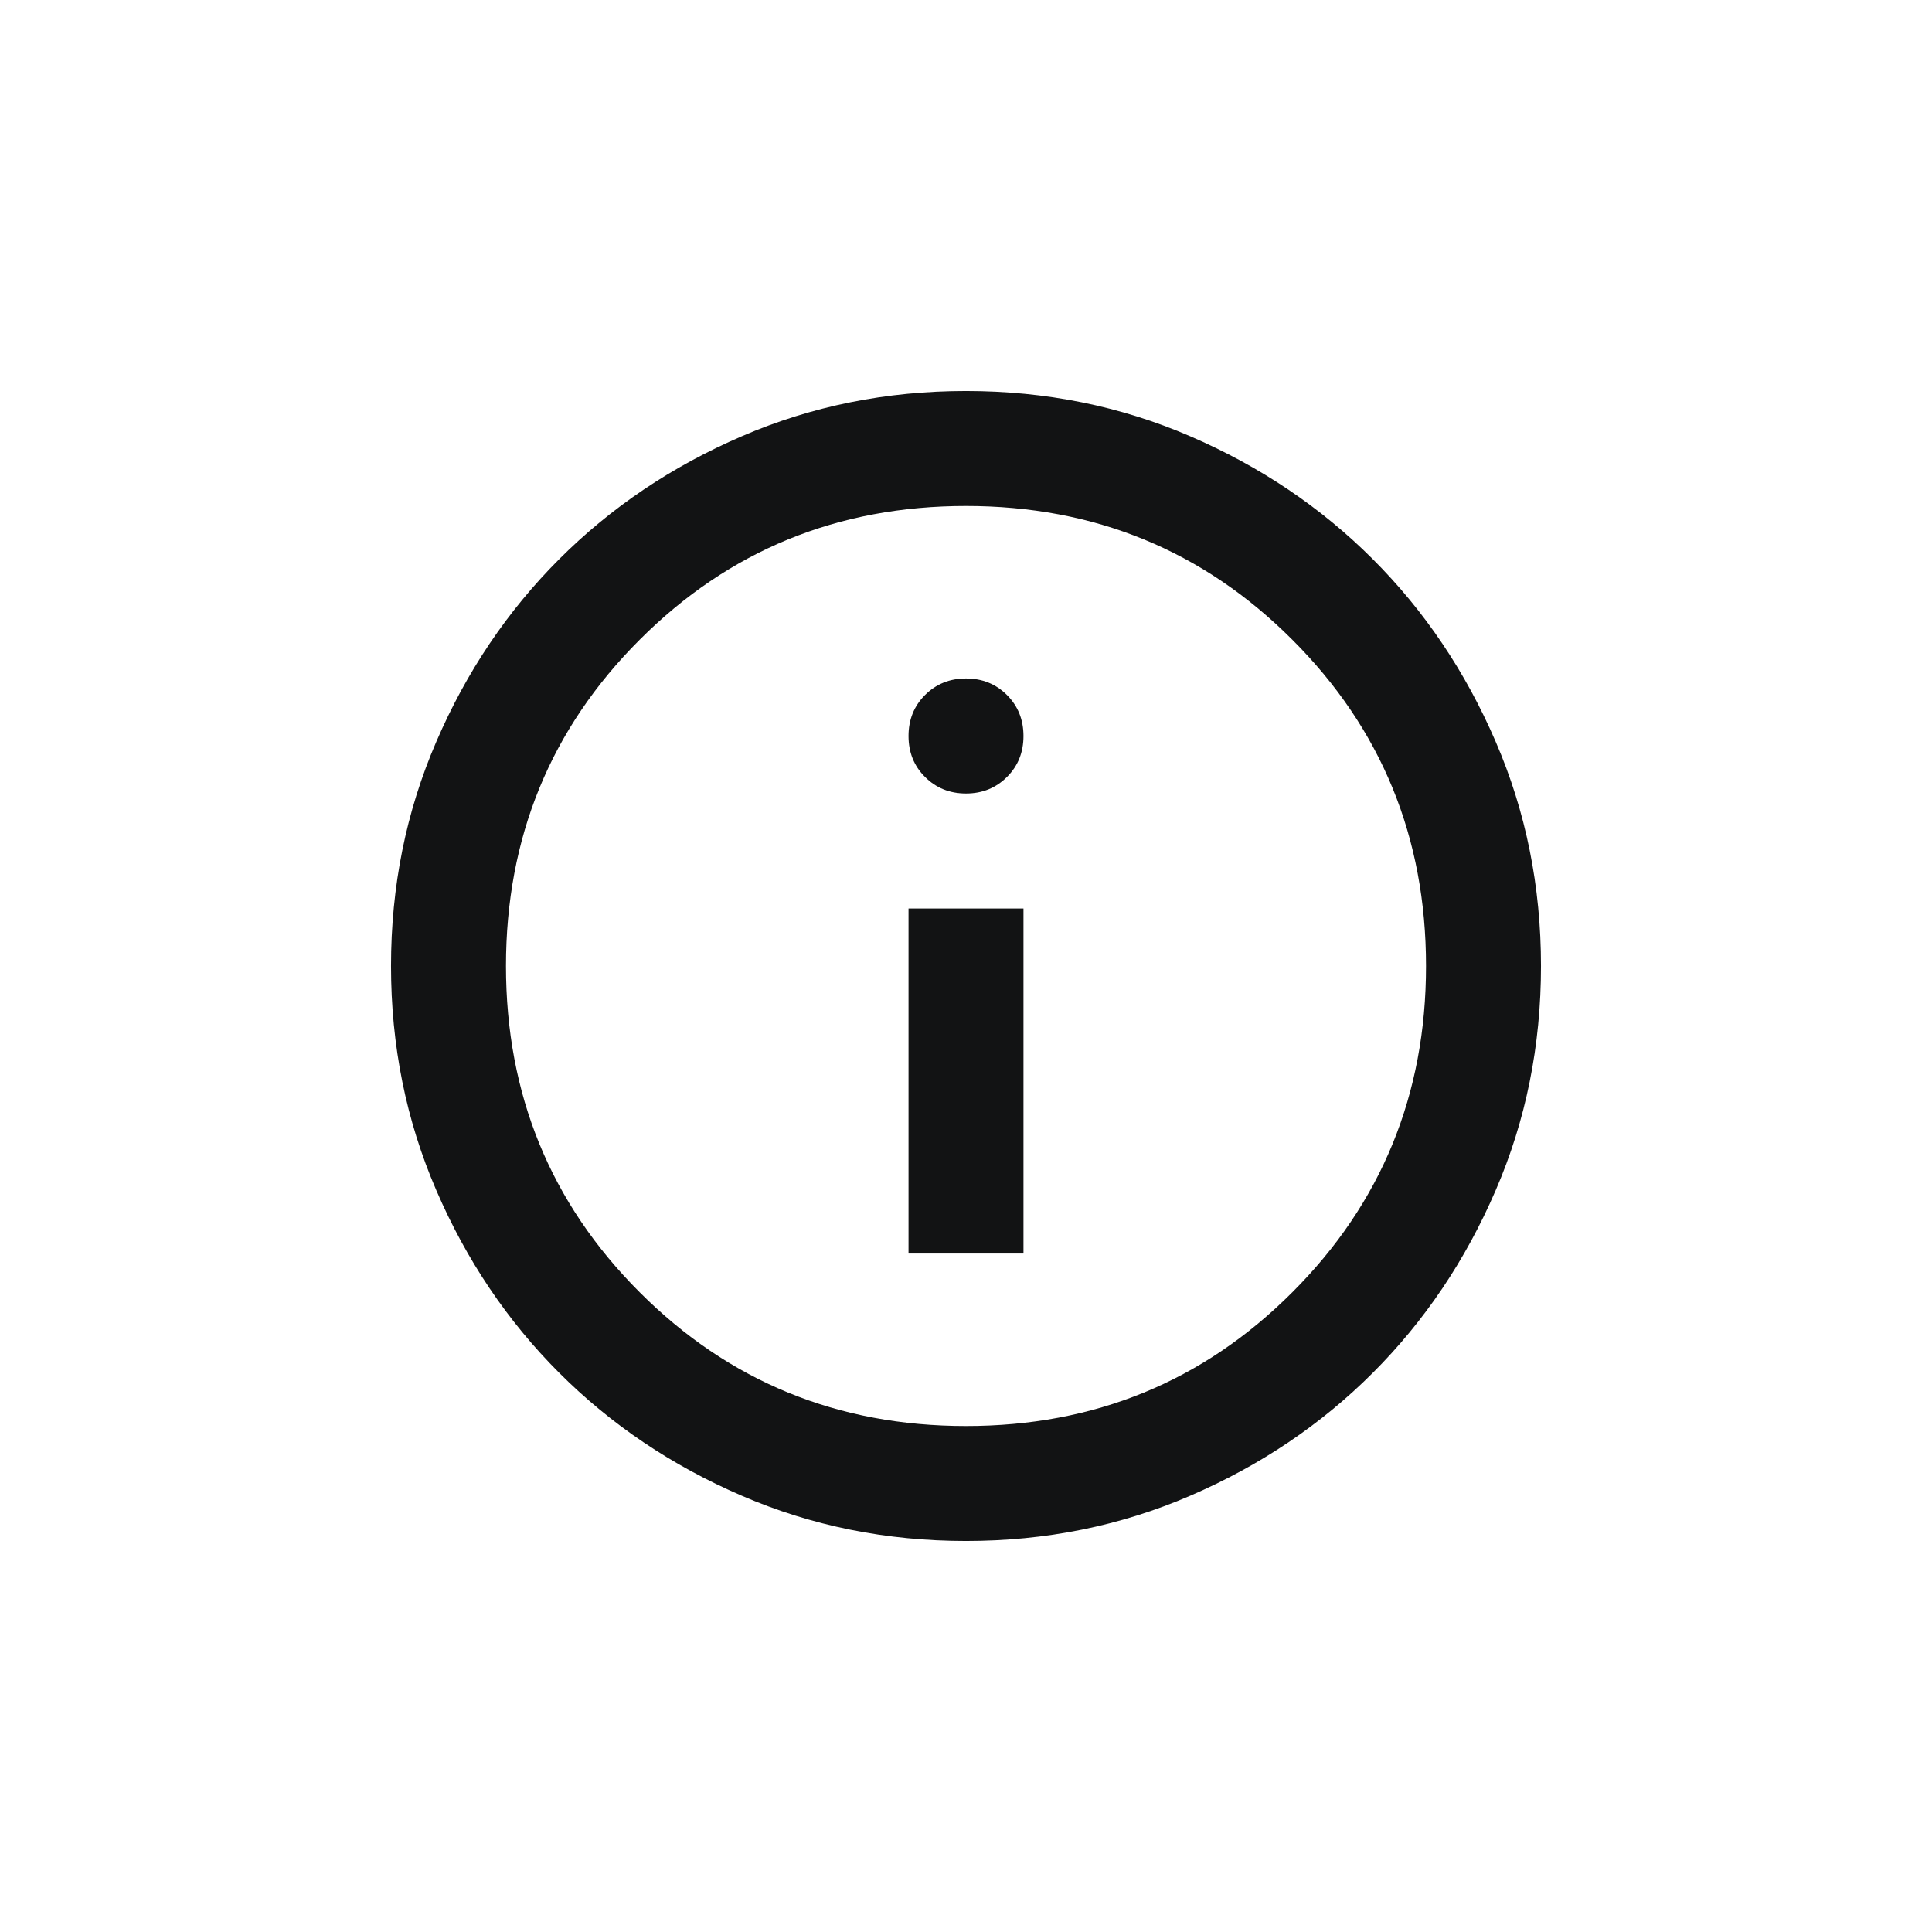
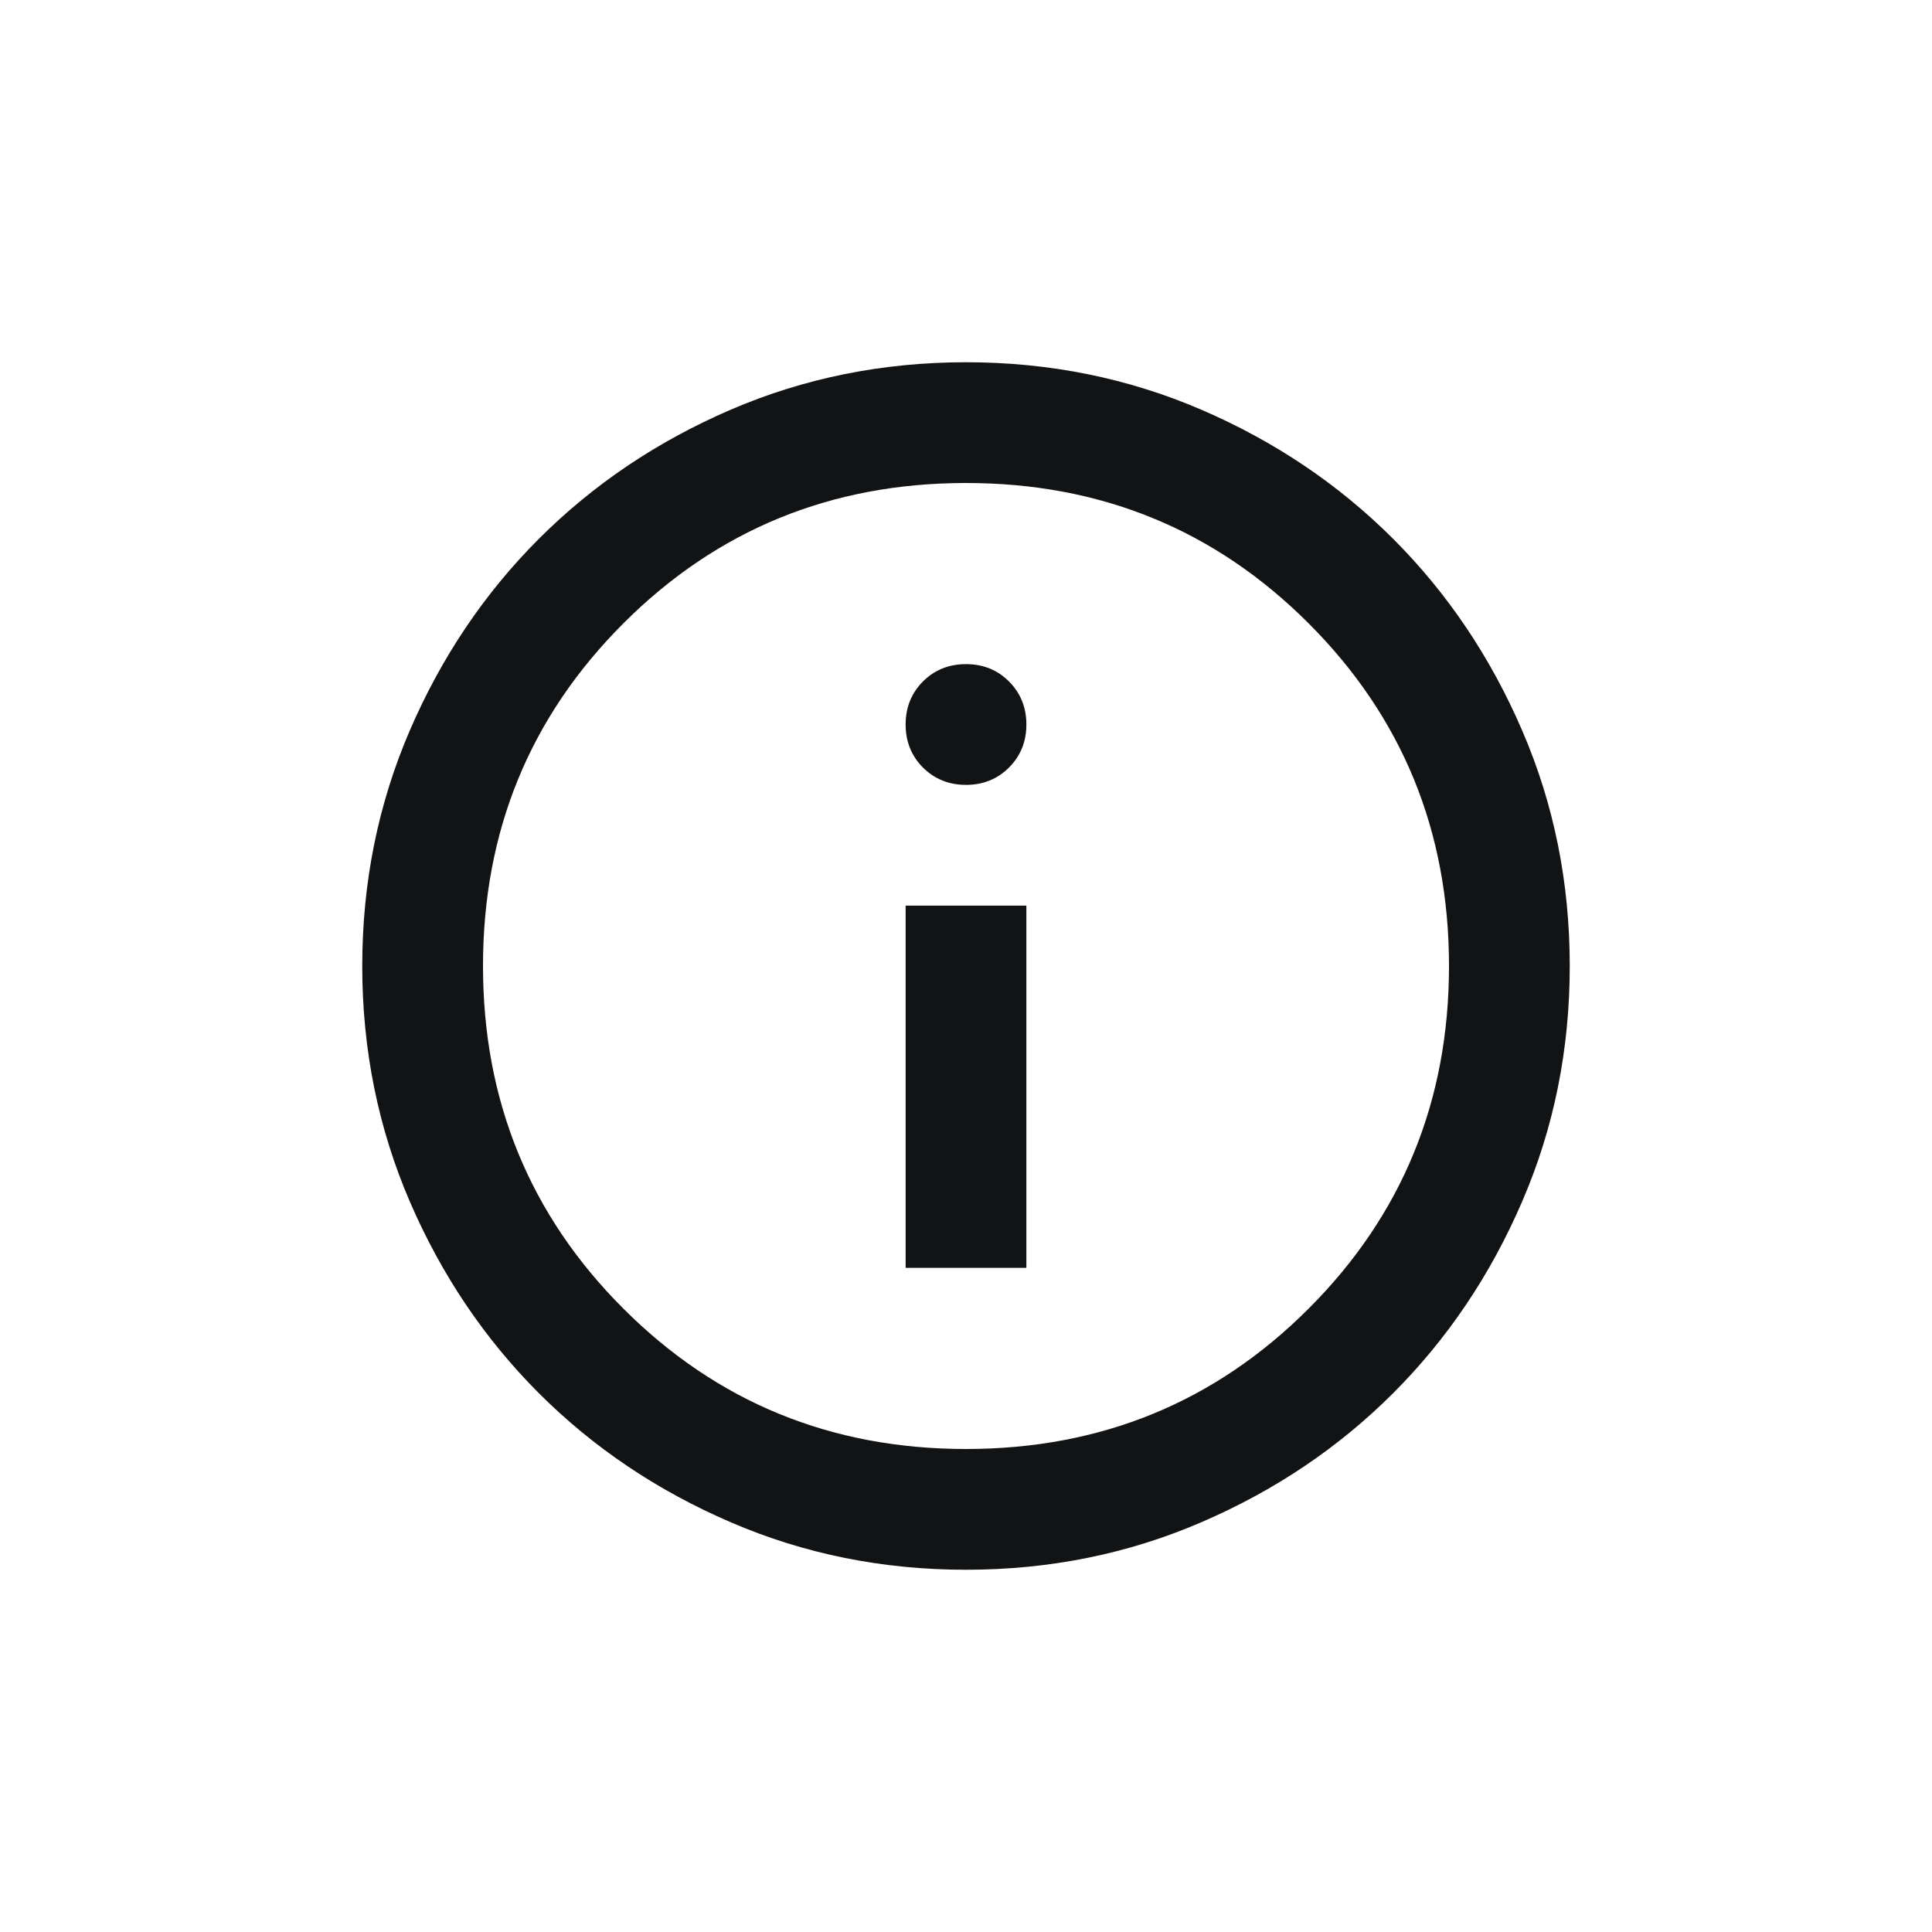
- <svg xmlns="http://www.w3.org/2000/svg" width="28" height="28" viewBox="0 0 28 28" fill="none">
-   <path d="M13.167 18.167H14.833V13.167H13.167V18.167ZM14 11.5C14.236 11.5 14.434 11.42 14.594 11.26C14.754 11.101 14.833 10.903 14.833 10.667C14.833 10.431 14.754 10.233 14.594 10.073C14.434 9.913 14.236 9.833 14 9.833C13.764 9.833 13.566 9.913 13.406 10.073C13.246 10.233 13.167 10.431 13.167 10.667C13.167 10.903 13.246 11.101 13.406 11.26C13.566 11.42 13.764 11.5 14 11.5ZM14 22.333C12.847 22.333 11.764 22.115 10.75 21.677C9.736 21.24 8.854 20.646 8.104 19.896C7.354 19.146 6.76 18.264 6.323 17.25C5.885 16.236 5.667 15.153 5.667 14C5.667 12.847 5.885 11.764 6.323 10.75C6.76 9.736 7.354 8.854 8.104 8.104C8.854 7.354 9.736 6.76 10.75 6.323C11.764 5.885 12.847 5.667 14 5.667C15.153 5.667 16.236 5.885 17.25 6.323C18.264 6.76 19.146 7.354 19.896 8.104C20.646 8.854 21.24 9.736 21.677 10.75C22.115 11.764 22.333 12.847 22.333 14C22.333 15.153 22.115 16.236 21.677 17.25C21.24 18.264 20.646 19.146 19.896 19.896C19.146 20.646 18.264 21.24 17.25 21.677C16.236 22.115 15.153 22.333 14 22.333ZM14 20.667C15.861 20.667 17.438 20.021 18.729 18.729C20.021 17.438 20.667 15.861 20.667 14C20.667 12.139 20.021 10.562 18.729 9.271C17.438 7.979 15.861 7.333 14 7.333C12.139 7.333 10.562 7.979 9.271 9.271C7.979 10.562 7.333 12.139 7.333 14C7.333 15.861 7.979 17.438 9.271 18.729C10.562 20.021 12.139 20.667 14 20.667Z" fill="#121314" />
+ <svg xmlns="http://www.w3.org/2000/svg" width="32" height="32" viewBox="0 0 32 32" fill="none">
+   <path d="M15 21H17V15H15V21ZM16 13C16.283 13 16.521 12.904 16.712 12.713C16.904 12.521 17 12.283 17 12C17 11.717 16.904 11.479 16.712 11.287C16.521 11.096 16.283 11 16 11C15.717 11 15.479 11.096 15.287 11.287C15.096 11.479 15 11.717 15 12C15 12.283 15.096 12.521 15.287 12.713C15.479 12.904 15.717 13 16 13ZM16 26C14.617 26 13.317 25.738 12.1 25.212C10.883 24.688 9.825 23.975 8.925 23.075C8.025 22.175 7.312 21.117 6.787 19.9C6.263 18.683 6 17.383 6 16C6 14.617 6.263 13.317 6.787 12.1C7.312 10.883 8.025 9.825 8.925 8.925C9.825 8.025 10.883 7.312 12.1 6.787C13.317 6.263 14.617 6 16 6C17.383 6 18.683 6.263 19.9 6.787C21.117 7.312 22.175 8.025 23.075 8.925C23.975 9.825 24.688 10.883 25.212 12.1C25.738 13.317 26 14.617 26 16C26 17.383 25.738 18.683 25.212 19.9C24.688 21.117 23.975 22.175 23.075 23.075C22.175 23.975 21.117 24.688 19.9 25.212C18.683 25.738 17.383 26 16 26ZM16 24C18.233 24 20.125 23.225 21.675 21.675C23.225 20.125 24 18.233 24 16C24 13.767 23.225 11.875 21.675 10.325C20.125 8.775 18.233 8 16 8C13.767 8 11.875 8.775 10.325 10.325C8.775 11.875 8 13.767 8 16C8 18.233 8.775 20.125 10.325 21.675C11.875 23.225 13.767 24 16 24Z" fill="#121314" />
</svg>
